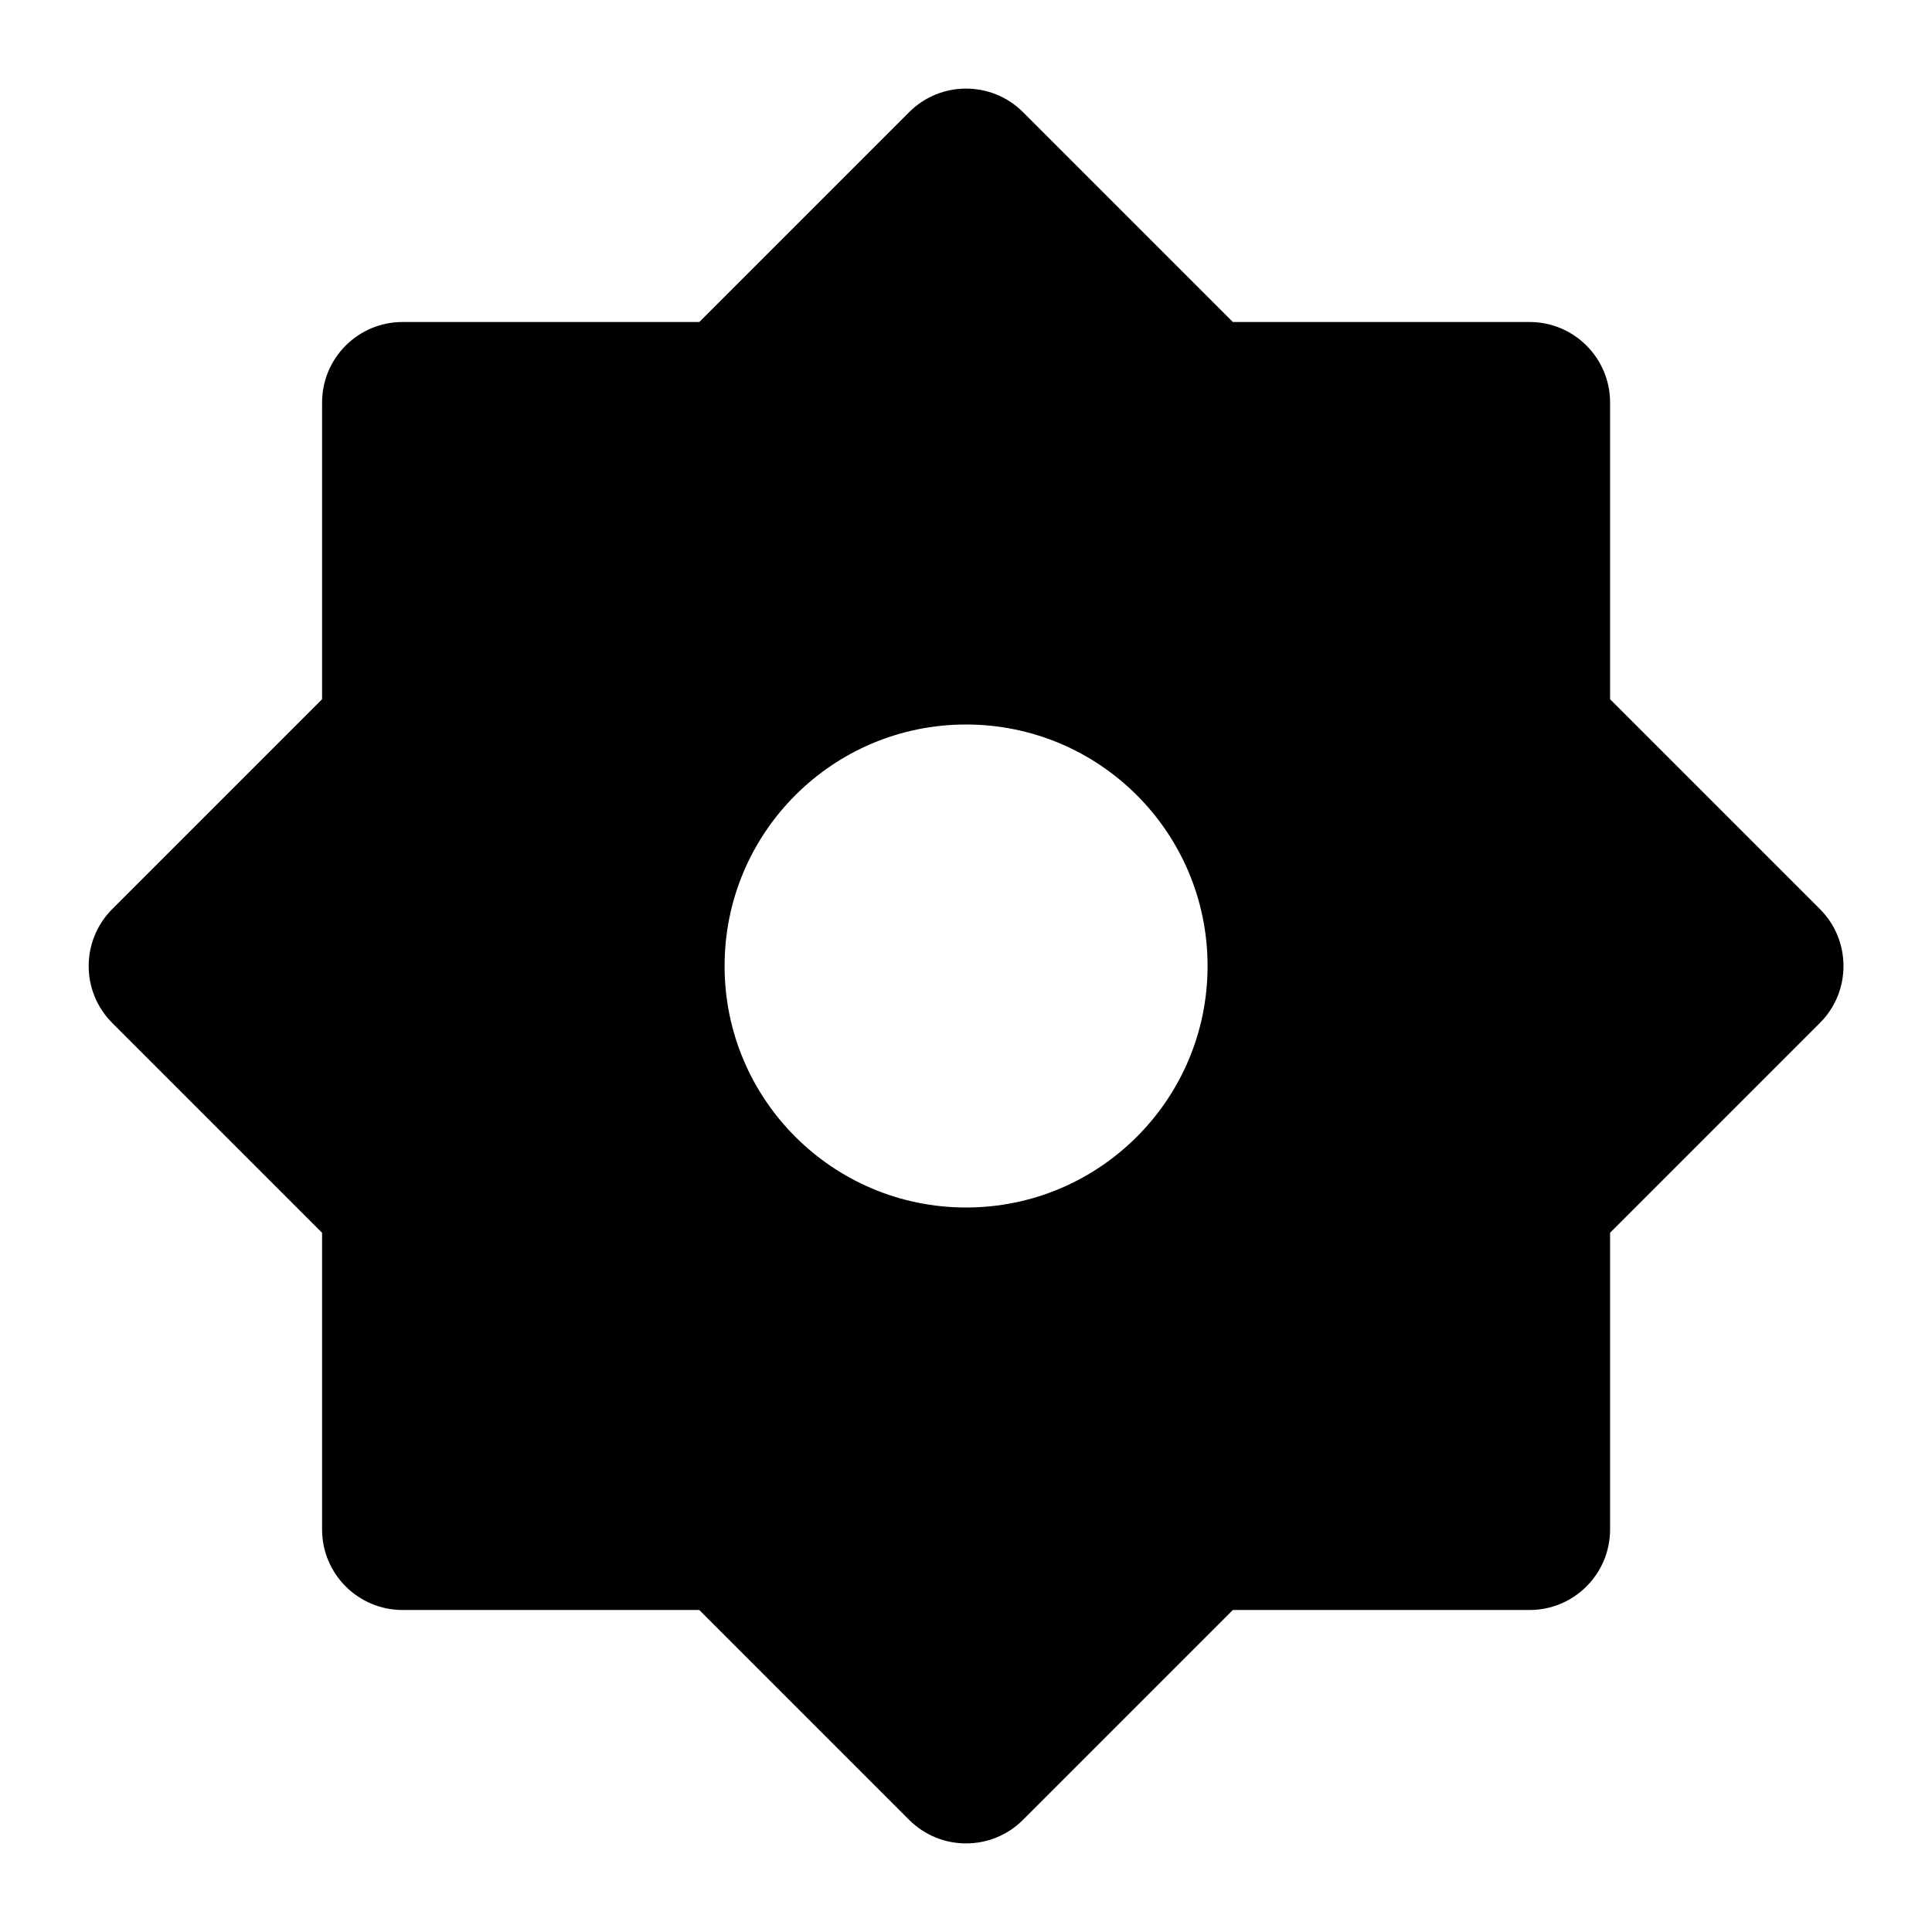
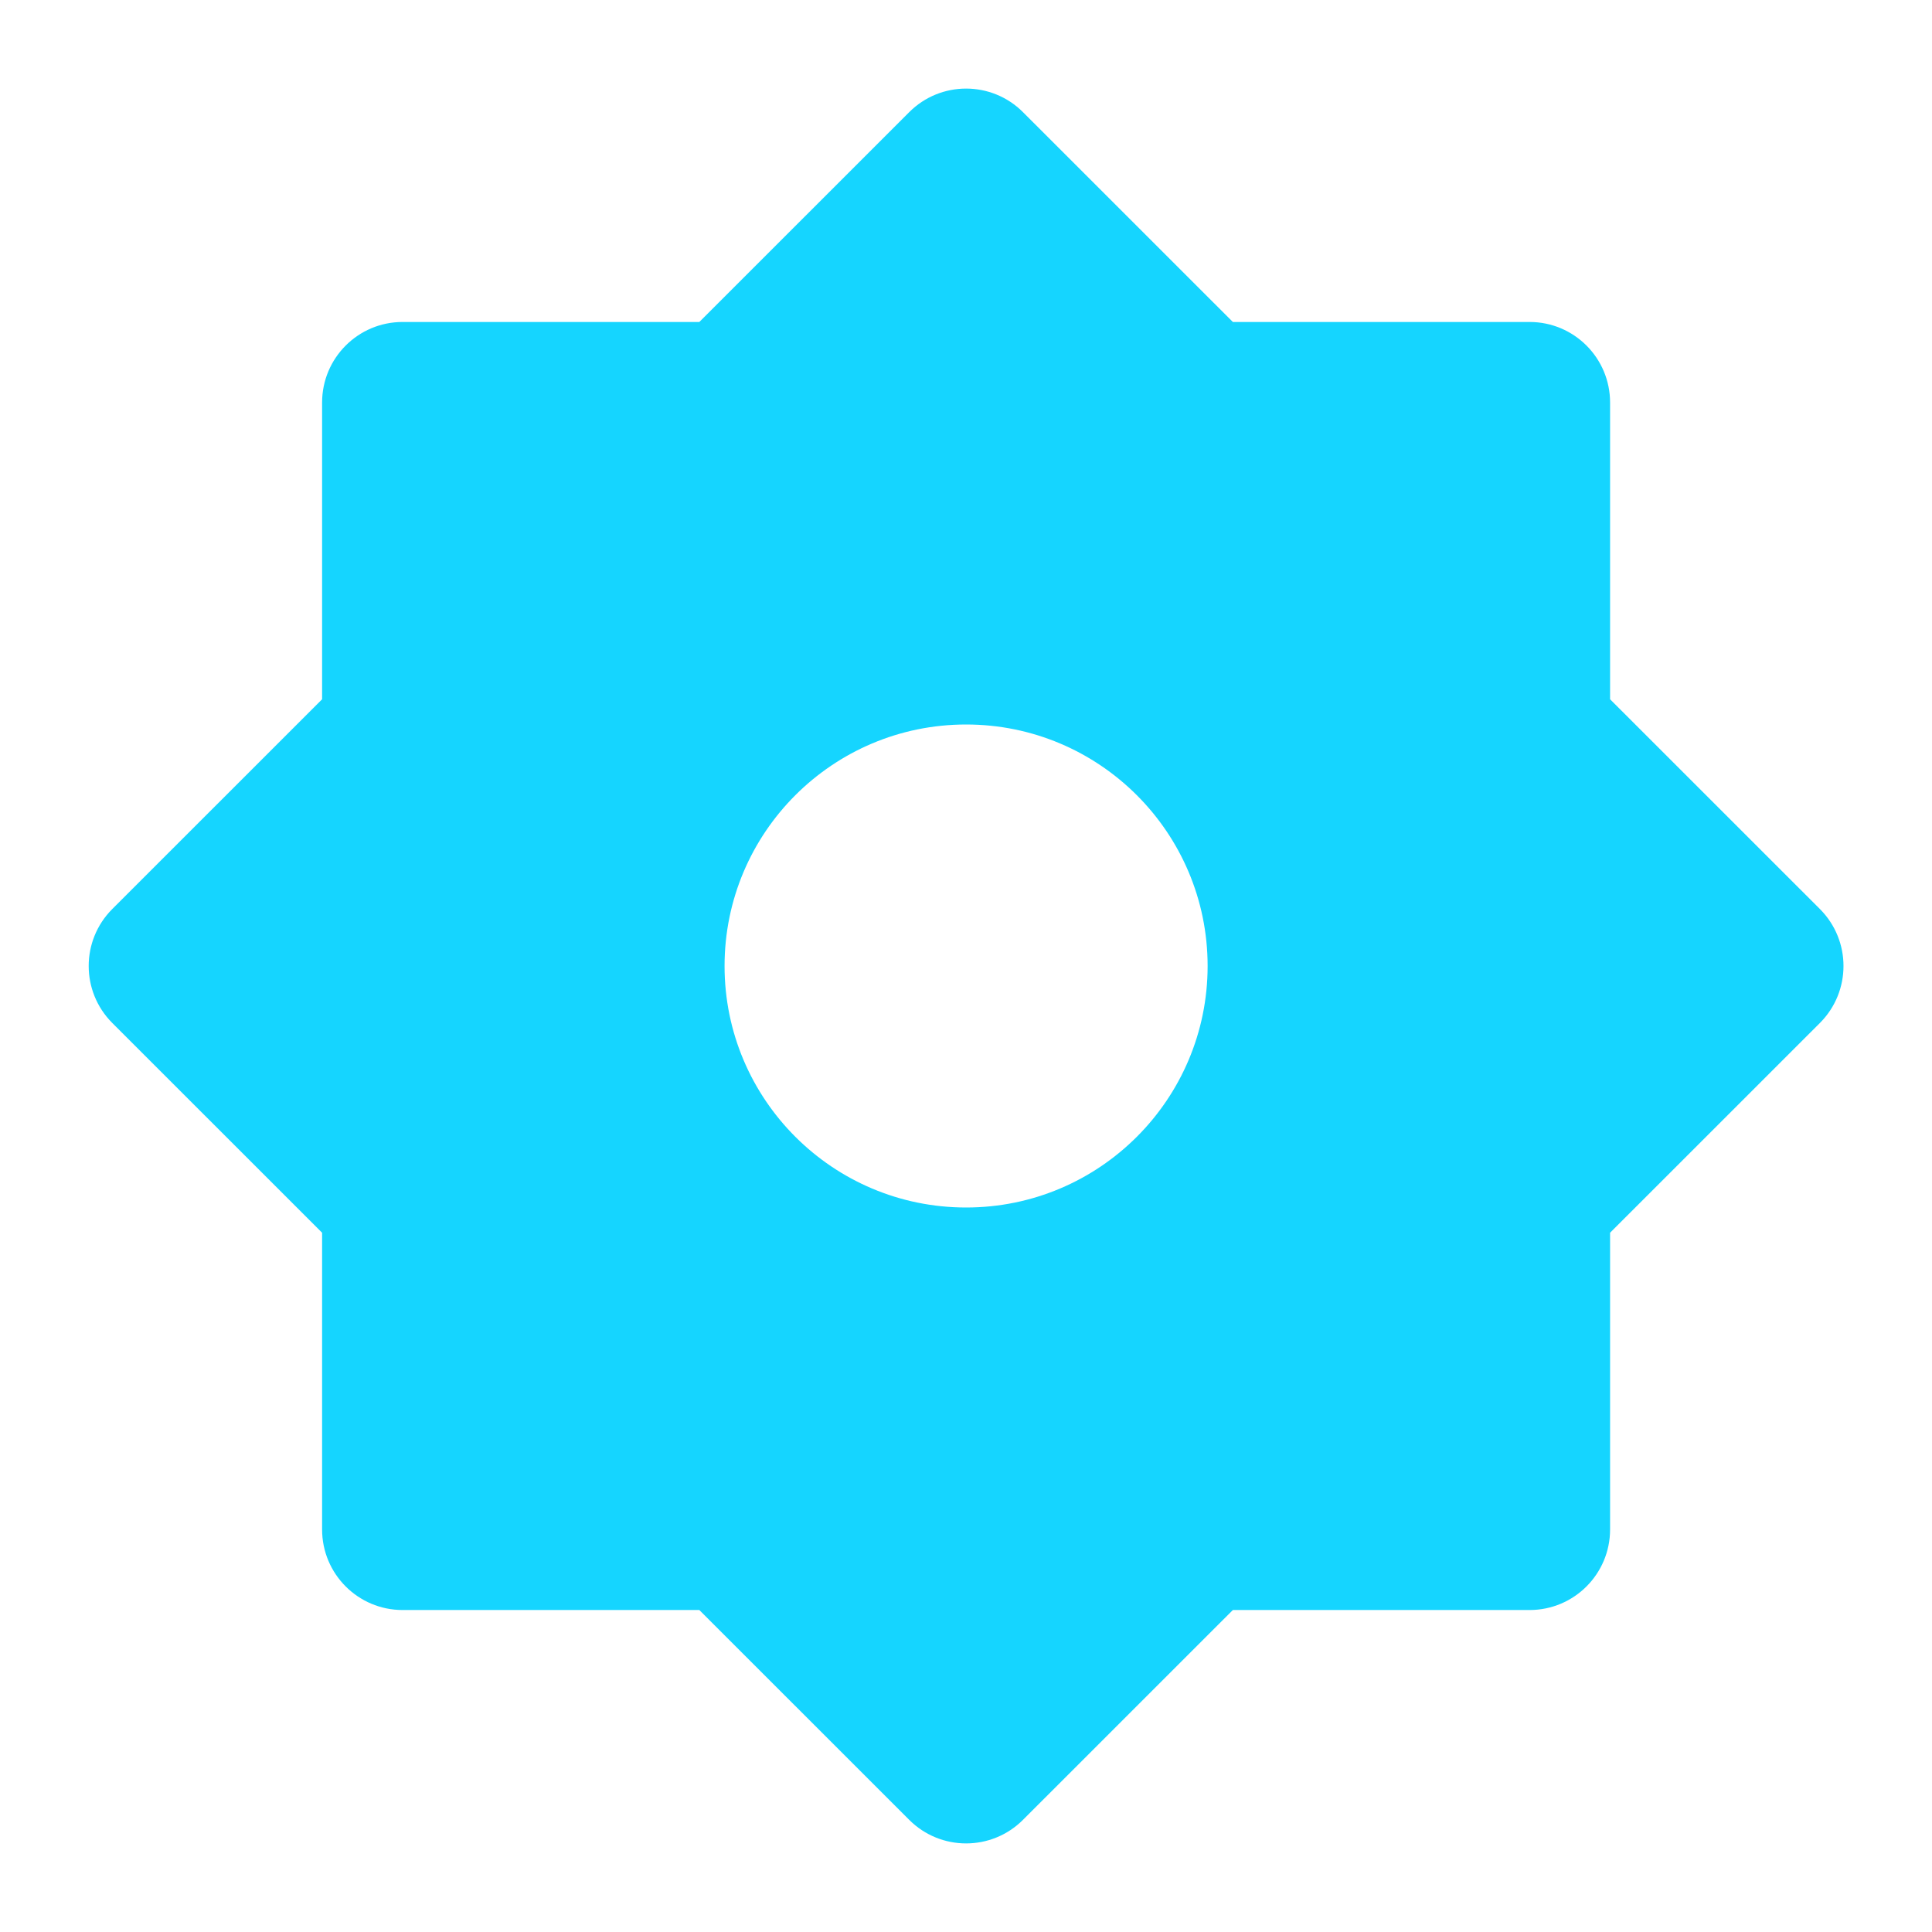
- <svg xmlns="http://www.w3.org/2000/svg" width="32px" height="32px" viewBox="0 0 24 24">
-   <path d="M8.687 4L11.294 1.393C11.684 1.003 12.318 1.003 12.708 1.393L15.315 4H19.001C19.553 4 20.001 4.448 20.001 5V8.686L22.608 11.293C22.998 11.684 22.998 12.317 22.608 12.707L20.001 15.314V19C20.001 19.552 19.553 20 19.001 20H15.315L12.708 22.607C12.318 22.997 11.684 22.997 11.294 22.607L8.687 20H5.001C4.449 20 4.001 19.552 4.001 19V15.314L1.394 12.707C1.004 12.317 1.004 11.684 1.394 11.293L4.001 8.686V5C4.001 4.448 4.449 4 5.001 4H8.687ZM12.001 15C13.658 15 15.001 13.657 15.001 12C15.001 10.343 13.658 9 12.001 9C10.344 9 9.001 10.343 9.001 12C9.001 13.657 10.344 15 12.001 15Z" />
+ <svg xmlns="http://www.w3.org/2000/svg" width="32" height="32" viewBox="0 0 32 32" fill="none">
+   <path d="M11.583 5.333L15.059 1.858C15.579 1.337 16.424 1.337 16.944 1.858L20.42 5.333H25.335C26.071 5.333 26.668 5.93 26.668 6.667V11.582L30.144 15.057C30.664 15.578 30.664 16.422 30.144 16.943L26.668 20.418V25.333C26.668 26.07 26.071 26.667 25.335 26.667H20.42L16.944 30.142C16.424 30.663 15.579 30.663 15.059 30.142L11.583 26.667H6.668C5.932 26.667 5.335 26.07 5.335 25.333V20.418L1.859 16.943C1.339 16.422 1.339 15.578 1.859 15.057L5.335 11.582V6.667C5.335 5.93 5.932 5.333 6.668 5.333H11.583ZM16.002 20C18.21 20 20.002 18.209 20.002 16C20.002 13.791 18.21 12 16.002 12C13.792 12 12.001 13.791 12.001 16C12.001 18.209 13.792 20 16.002 20Z" fill="#15D5FF" />
</svg>
